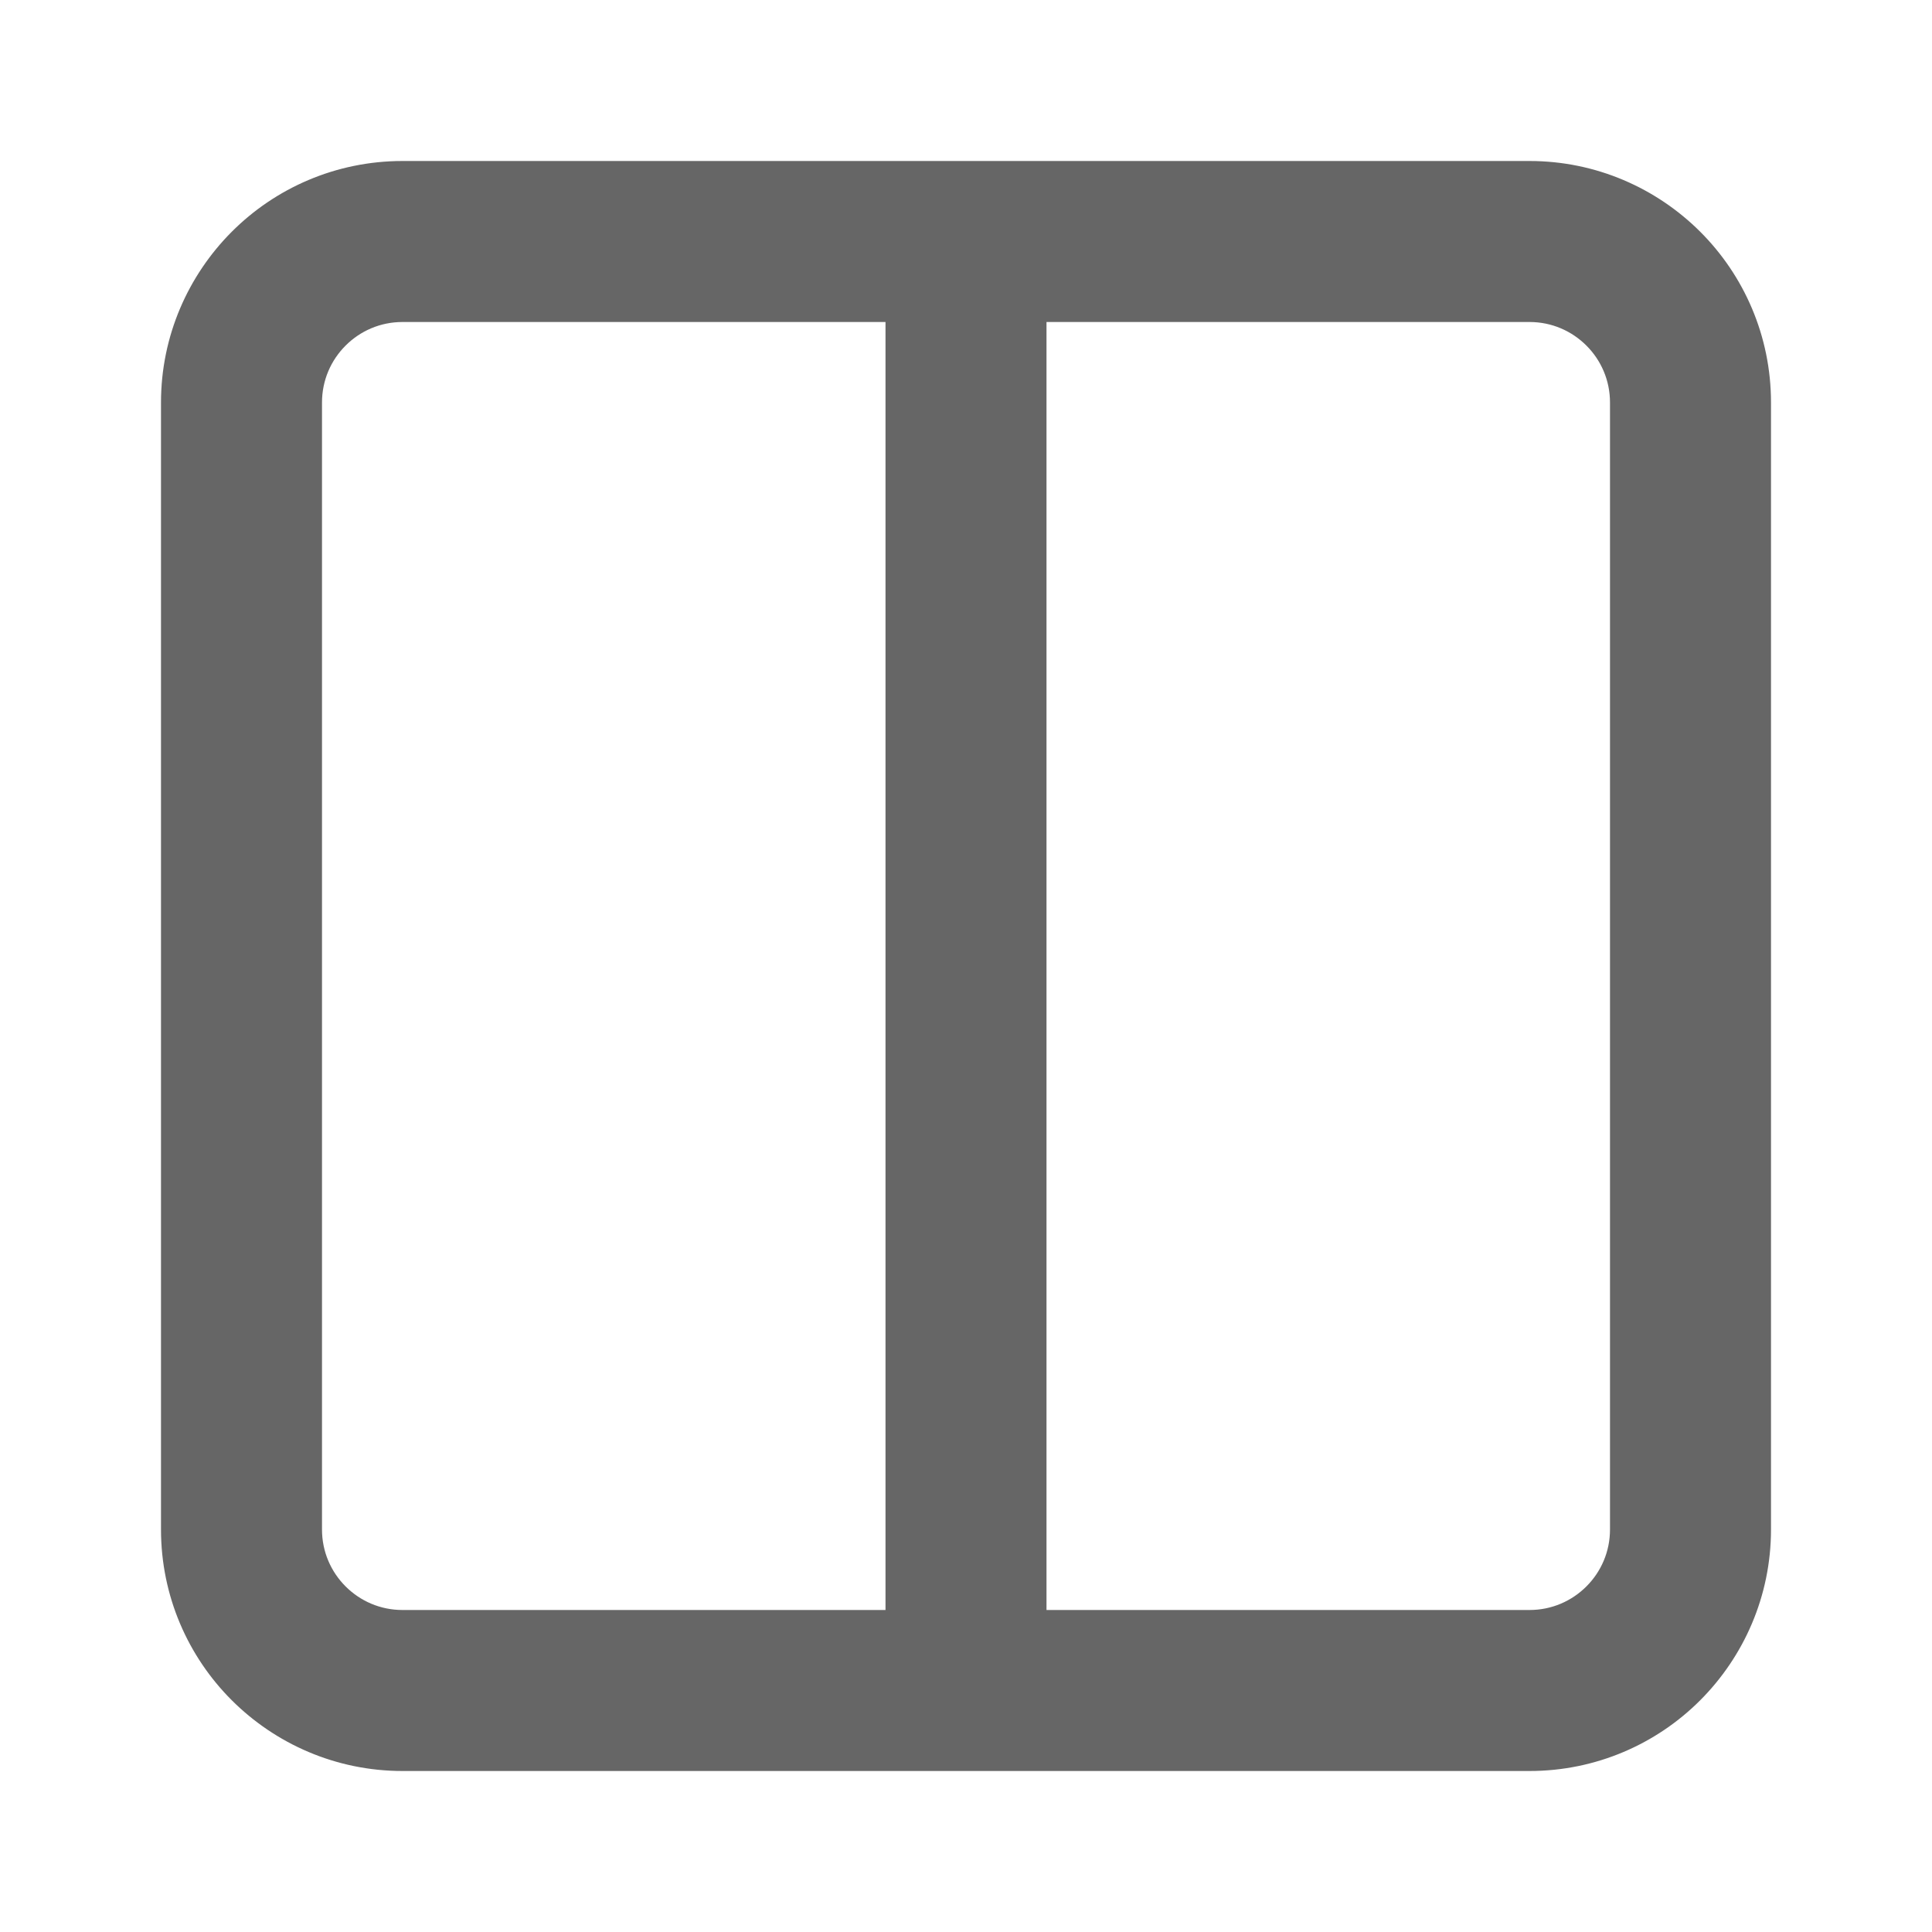
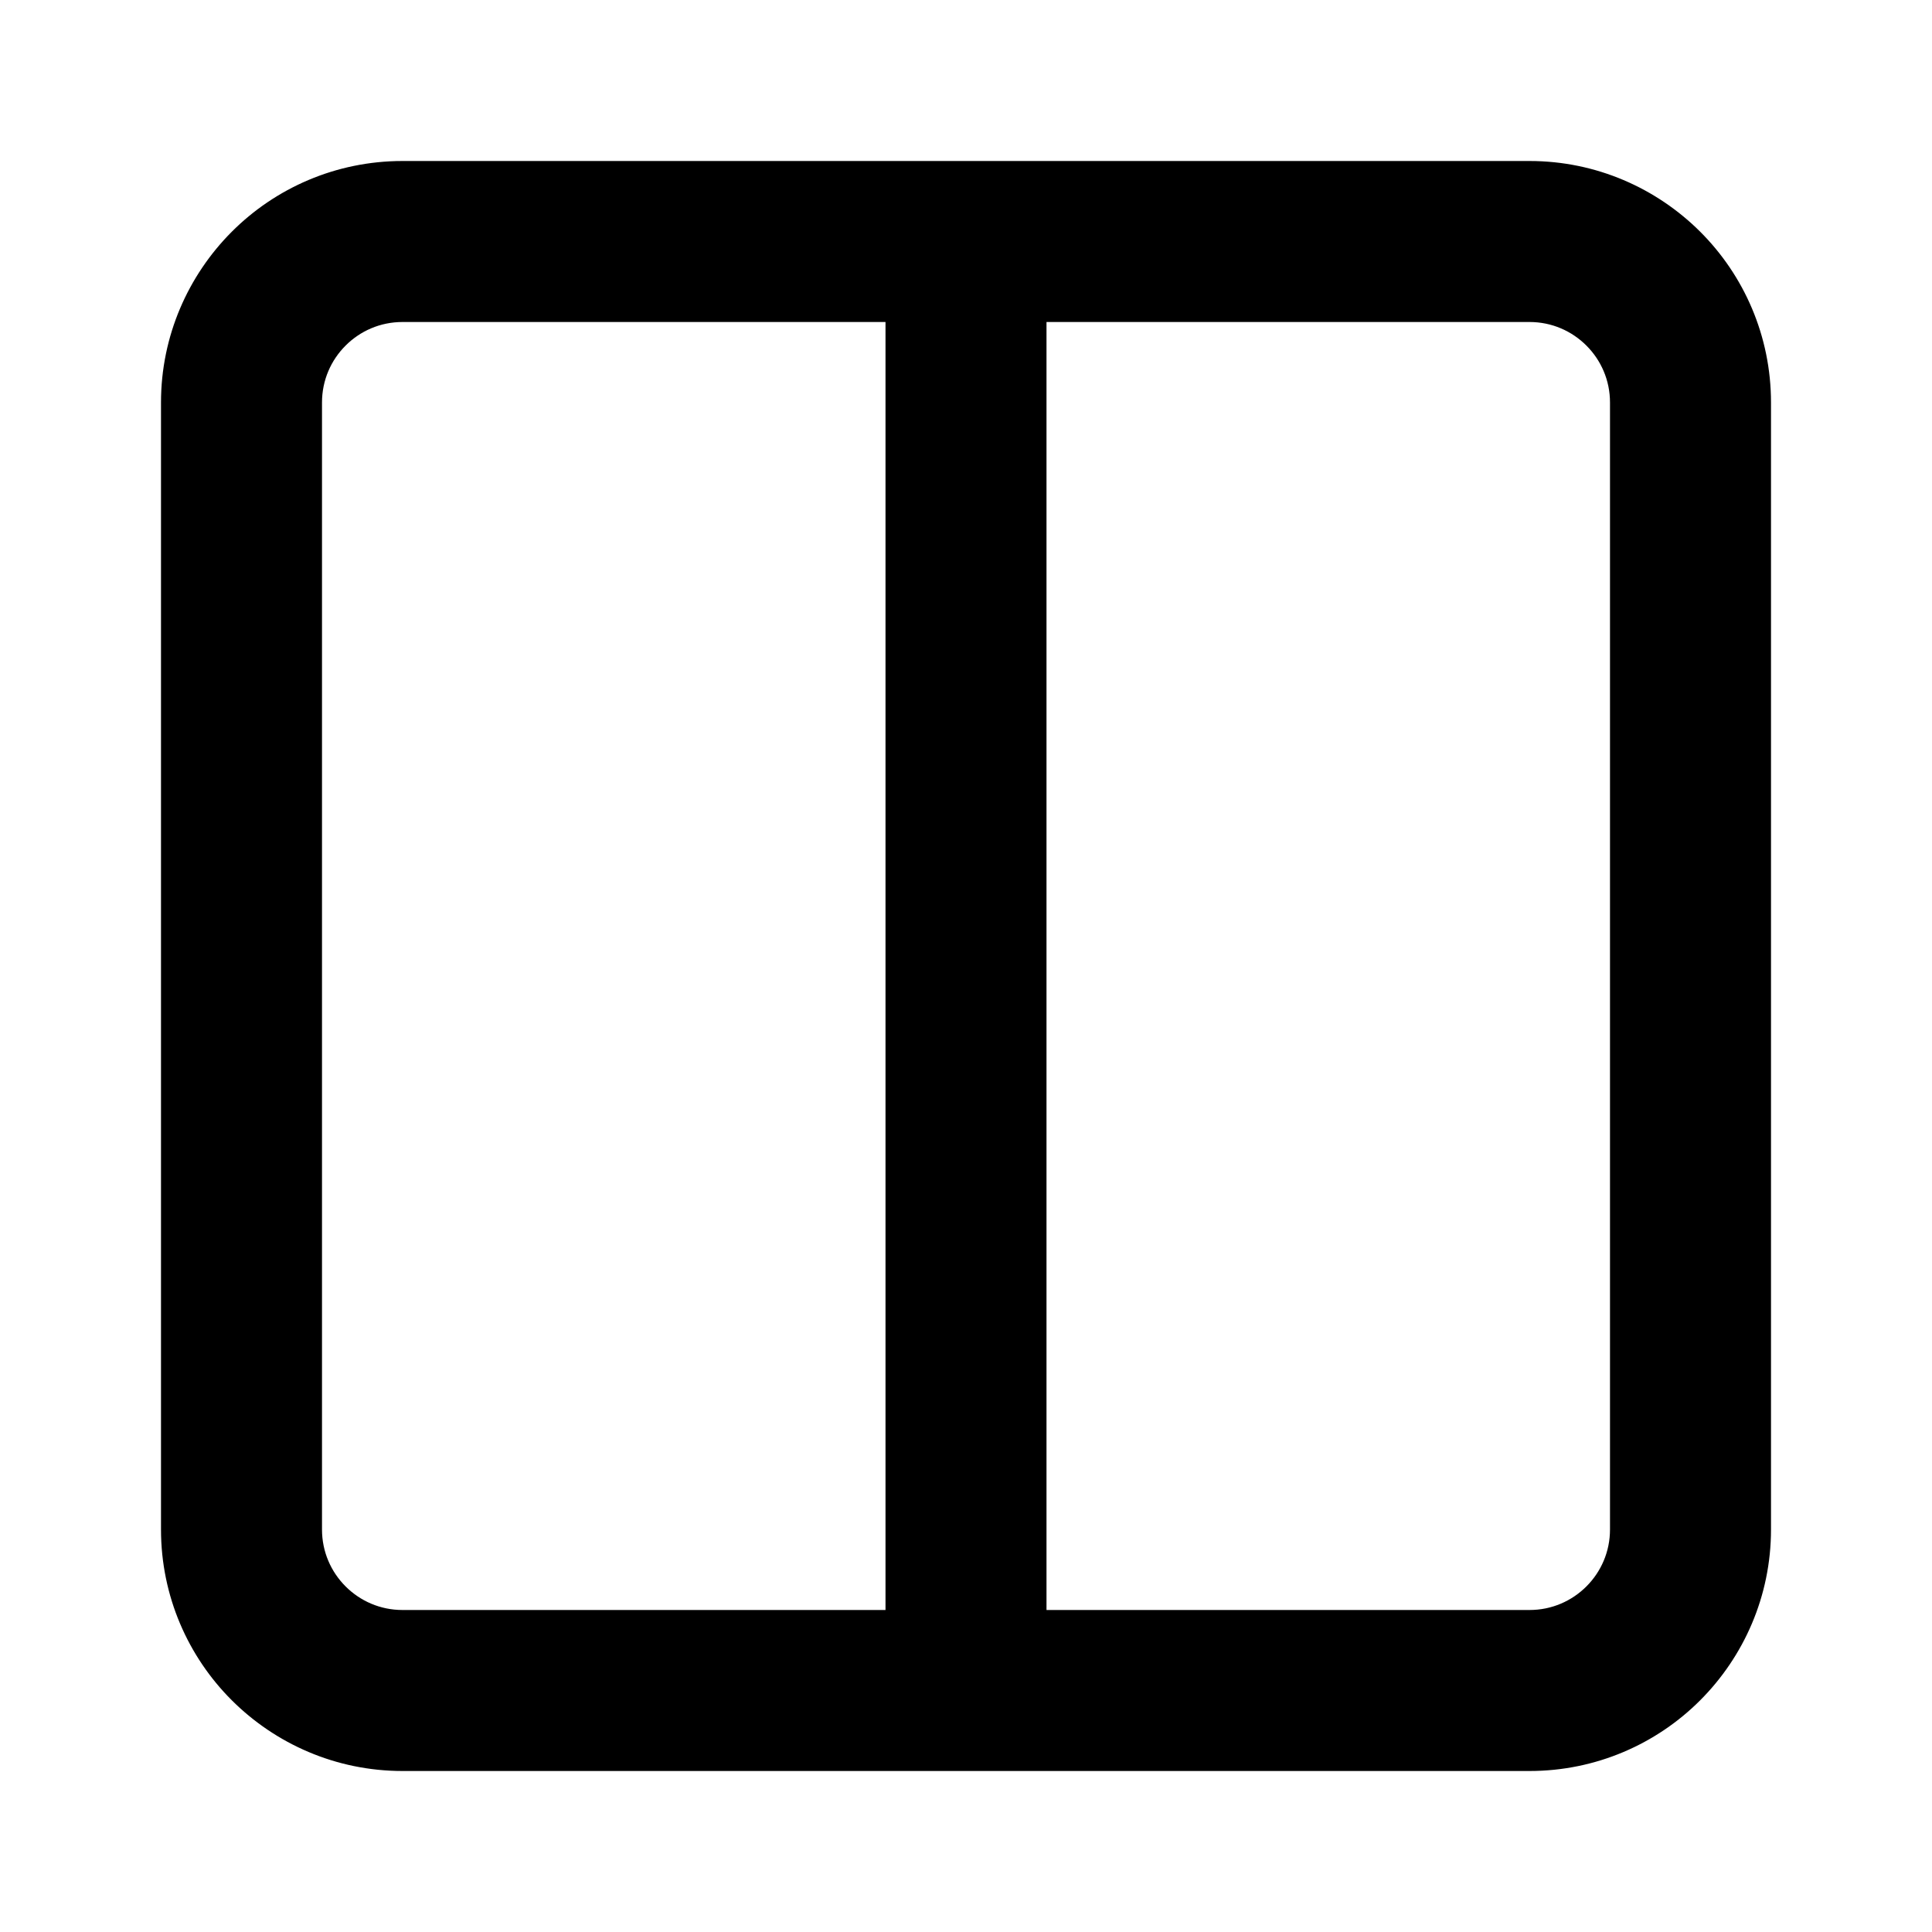
<svg xmlns="http://www.w3.org/2000/svg" id="svg6" viewBox="0 0 24 24" height="24" width="24" version="1.1">
  <defs id="defs10" />
-   <path style="fill:#666666;fill-opacity:1" id="path4" d="M12 4h7c0.276 0 0.525 0.111 0.707 0.293s0.293 0.431 0.293 0.707v14c0 0.276-0.111 0.525-0.293 0.707s-0.431 0.293-0.707 0.293h-7c-0.552 0-1 0.448-1 1s0.448 1 1 1h7c0.828 0 1.58-0.337 2.121-0.879s0.879-1.293 0.879-2.121v-14c0-0.828-0.337-1.58-0.879-2.121s-1.293-0.879-2.121-0.879h-7c-0.552 0-1 0.448-1 1s0.448 1 1 1zM12 2h-7c-0.828 0-1.58 0.337-2.121 0.879s-0.879 1.293-0.879 2.121v14c0 0.828 0.337 1.58 0.879 2.121s1.293 0.879 2.121 0.879h7c0.552 0 1-0.448 1-1s-0.448-1-1-1h-7c-0.276 0-0.525-0.111-0.707-0.293s-0.293-0.431-0.293-0.707v-14c0-0.276 0.111-0.525 0.293-0.707s0.431-0.293 0.707-0.293h7c0.552 0 1-0.448 1-1s-0.448-1-1-1zM11 3v18c0 0.552 0.448 1 1 1s1-0.448 1-1v-18c0-0.552-0.448-1-1-1s-1 0.448-1 1z" />
+   <path style="fill:#000000;fill-opacity:1" id="path4" d="M12 4h7c0.276 0 0.525 0.111 0.707 0.293s0.293 0.431 0.293 0.707v14c0 0.276-0.111 0.525-0.293 0.707s-0.431 0.293-0.707 0.293h-7c-0.552 0-1 0.448-1 1s0.448 1 1 1h7c0.828 0 1.58-0.337 2.121-0.879s0.879-1.293 0.879-2.121v-14c0-0.828-0.337-1.58-0.879-2.121s-1.293-0.879-2.121-0.879h-7c-0.552 0-1 0.448-1 1s0.448 1 1 1zM12 2h-7c-0.828 0-1.58 0.337-2.121 0.879s-0.879 1.293-0.879 2.121v14c0 0.828 0.337 1.58 0.879 2.121s1.293 0.879 2.121 0.879h7c0.552 0 1-0.448 1-1s-0.448-1-1-1h-7c-0.276 0-0.525-0.111-0.707-0.293s-0.293-0.431-0.293-0.707v-14c0-0.276 0.111-0.525 0.293-0.707s0.431-0.293 0.707-0.293h7c0.552 0 1-0.448 1-1s-0.448-1-1-1zM11 3v18c0 0.552 0.448 1 1 1s1-0.448 1-1v-18c0-0.552-0.448-1-1-1s-1 0.448-1 1z" />
</svg>
